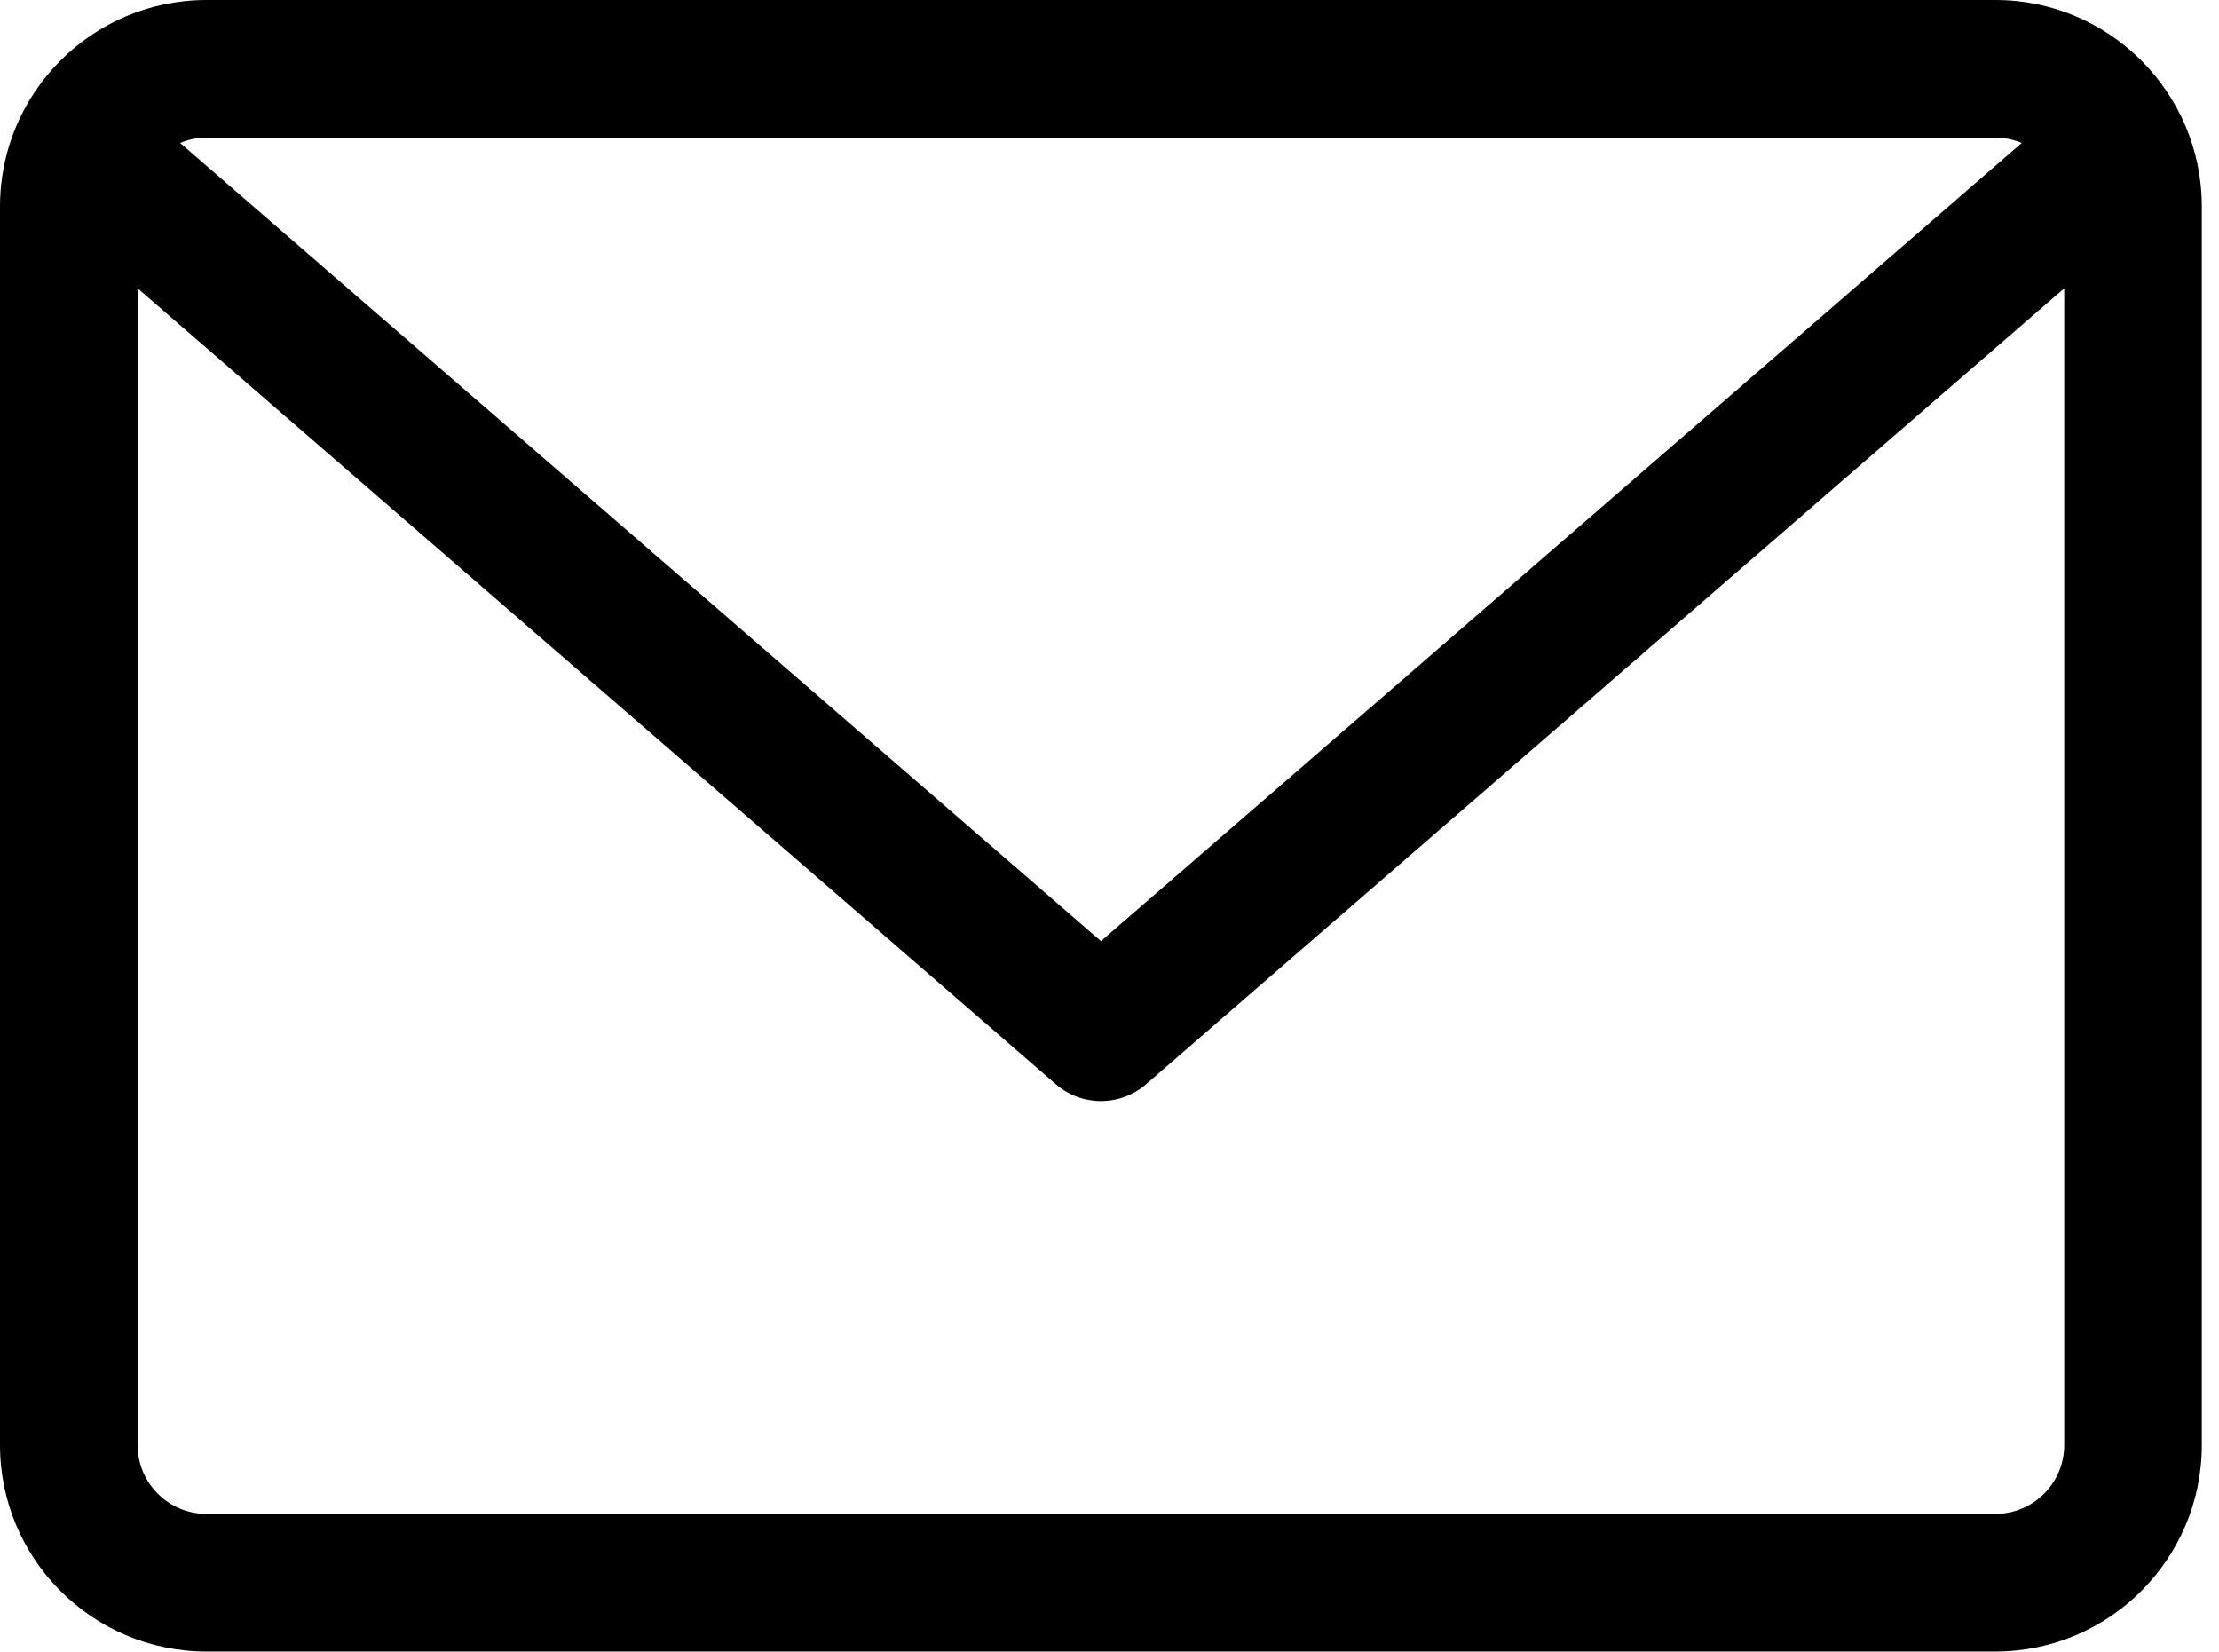
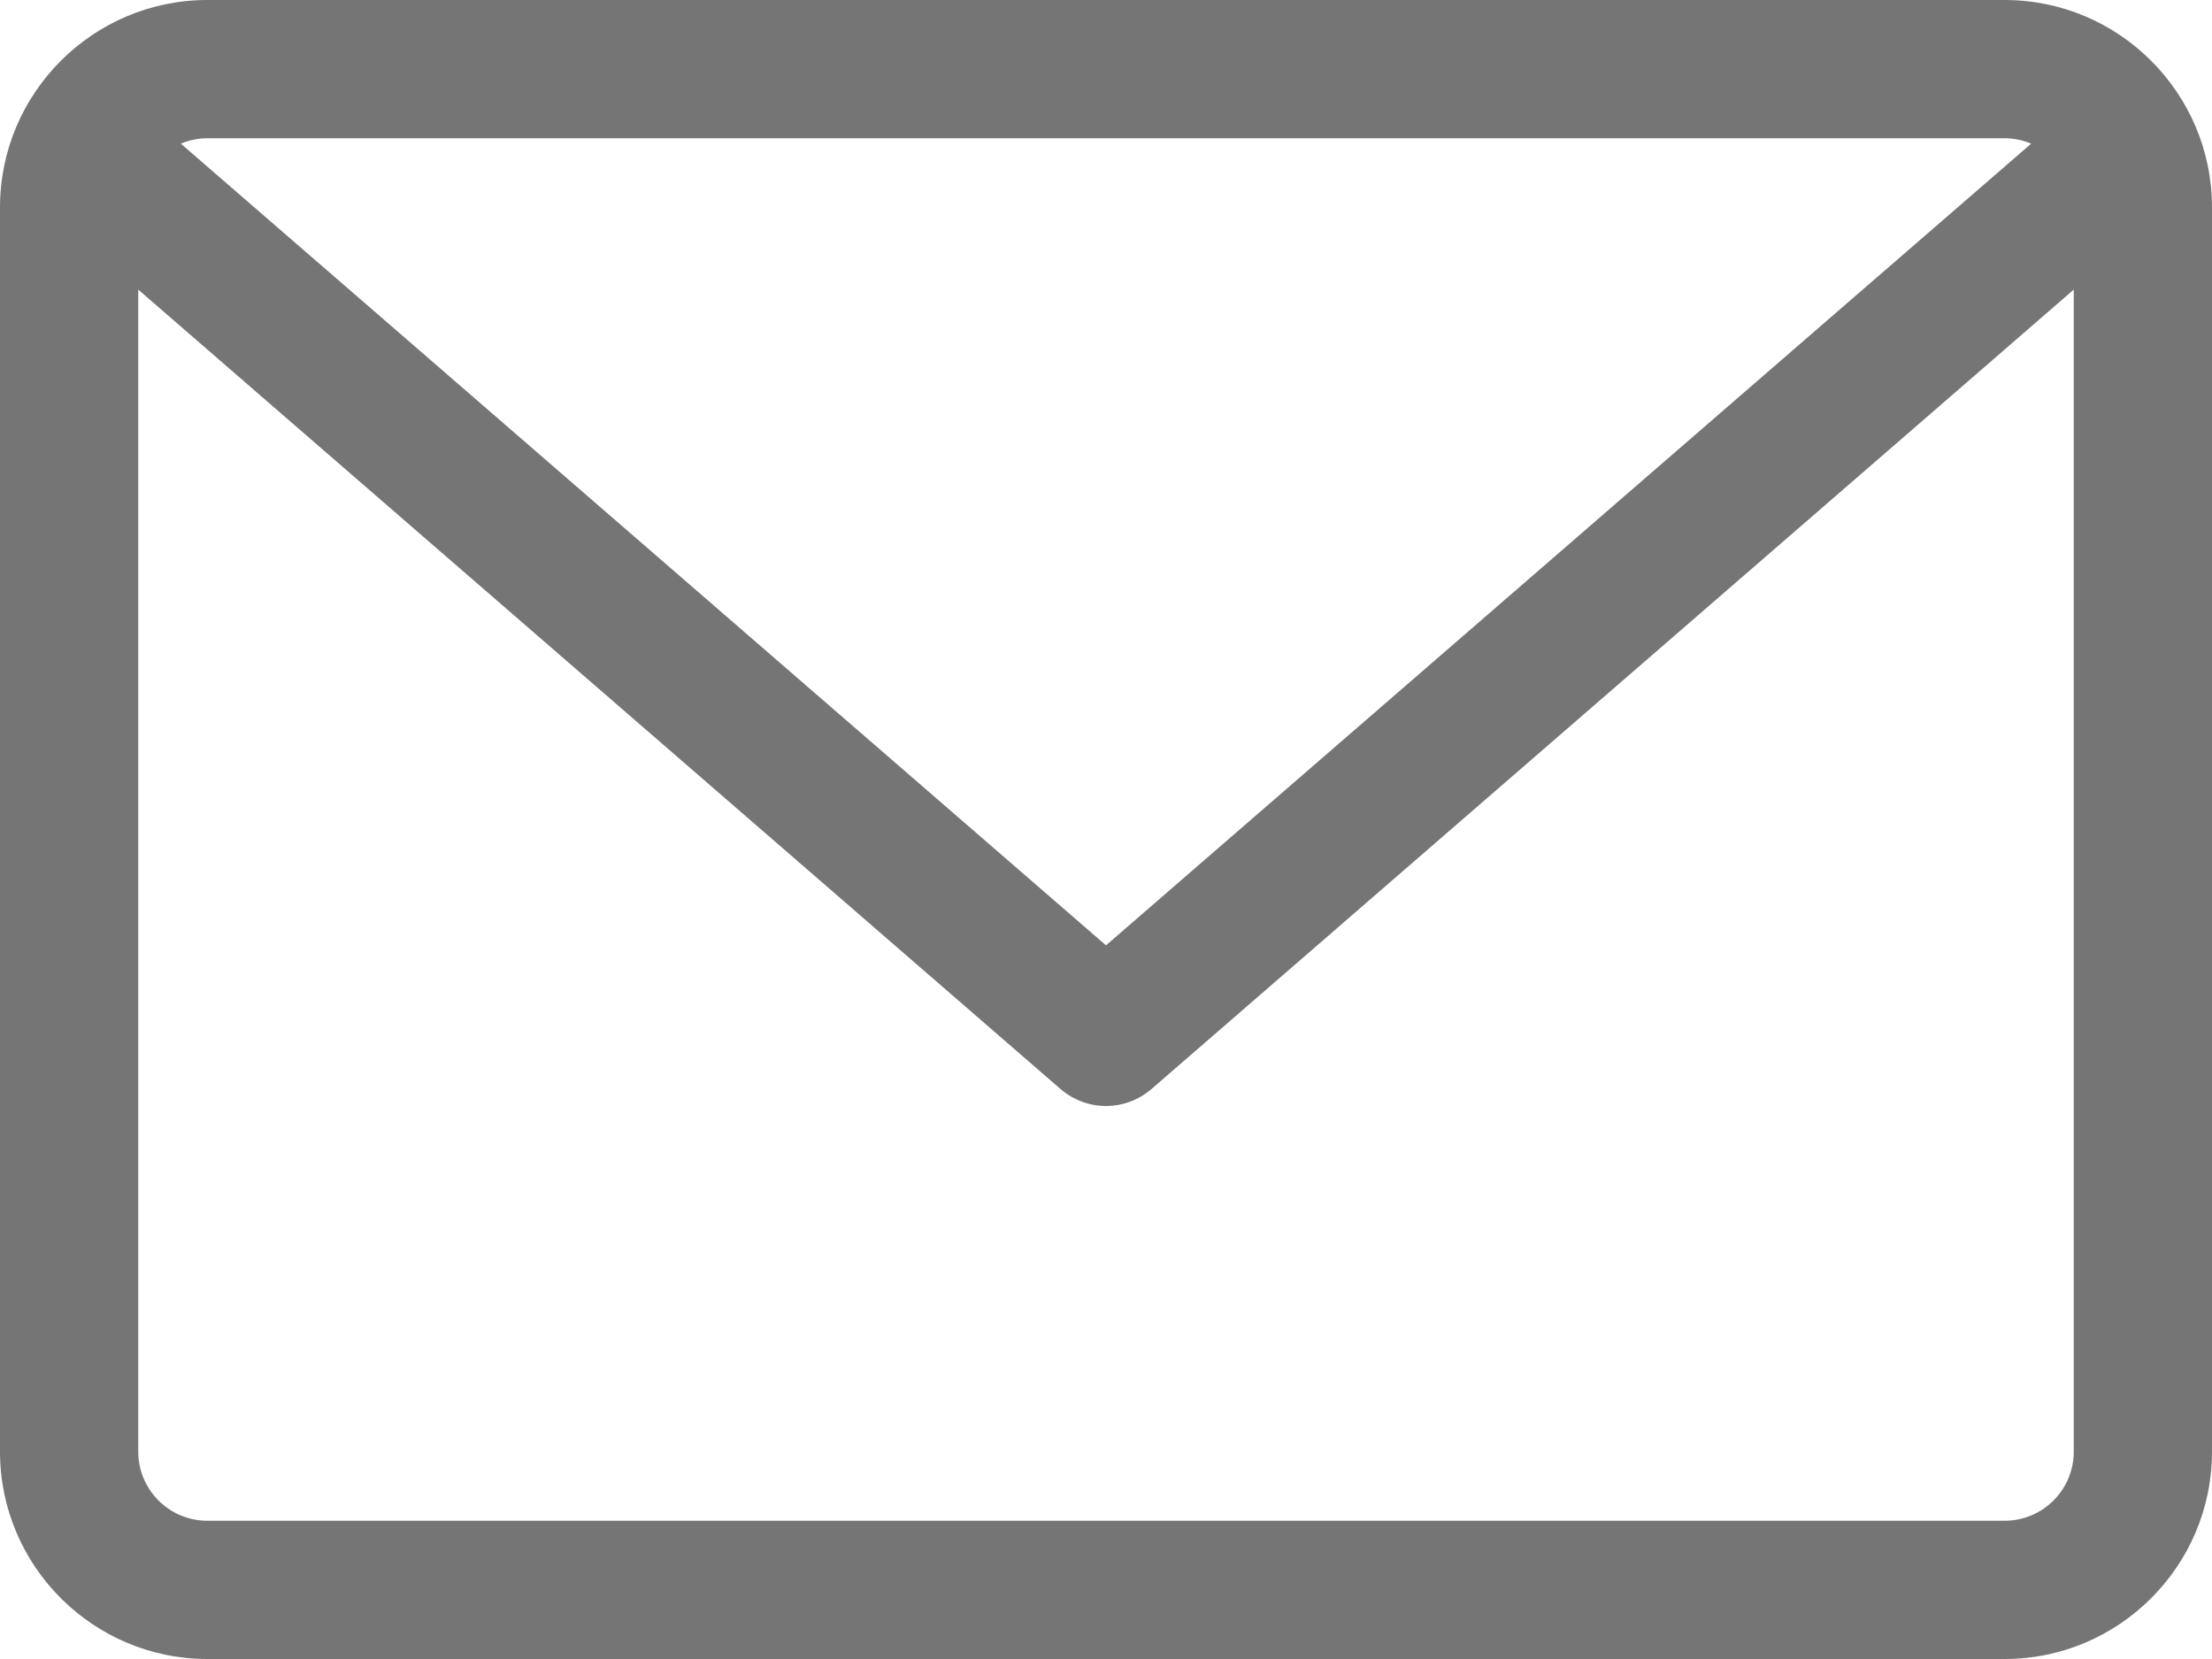
- <svg xmlns="http://www.w3.org/2000/svg" version="1.1" width="43" height="32" viewBox="0 0 43 32">
-   <path d="M38.667 0h-34.667c-2.206 0-4 1.794-4 4v24c0 2.206 1.794 4 4 4h34.667c2.206 0 4-1.794 4-4v-24c0-2.206-1.794-4-4-4v0zM38.667 2.667c0.181 0 0.353 0.038 0.511 0.103l-17.844 15.466-17.844-15.466c0.158-0.066 0.33-0.103 0.511-0.103h34.667zM38.667 29.333h-34.667c-0.736 0-1.333-0.598-1.333-1.333v-22.413l17.793 15.421c0.251 0.217 0.563 0.326 0.874 0.326s0.622-0.108 0.874-0.326l17.793-15.421v22.413c0 0.736-0.598 1.333-1.333 1.333v0z" />
+ <svg xmlns="http://www.w3.org/2000/svg" width="16" height="12" viewBox="0 0 16 12" fill="none">
+   <path d="M14.5 0H1.5C0.673 0 0 0.673 0 1.5V10.5C0 11.327 0.673 12 1.5 12H14.5C15.327 12 16 11.327 16 10.5V1.5C16 0.673 15.327 0 14.5 0V0ZM14.5 1C14.568 1 14.633 1.014 14.692 1.039L8 6.838L1.308 1.039C1.367 1.014 1.432 1 1.5 1H14.5ZM14.5 11H1.5C1.224 11 1 10.776 1 10.5V2.095L7.672 7.878C7.767 7.959 7.883 8 8 8C8.117 8 8.233 7.959 8.328 7.878L15 2.095V10.5C15 10.776 14.776 11 14.5 11V11Z" fill="#757575" />
</svg>
